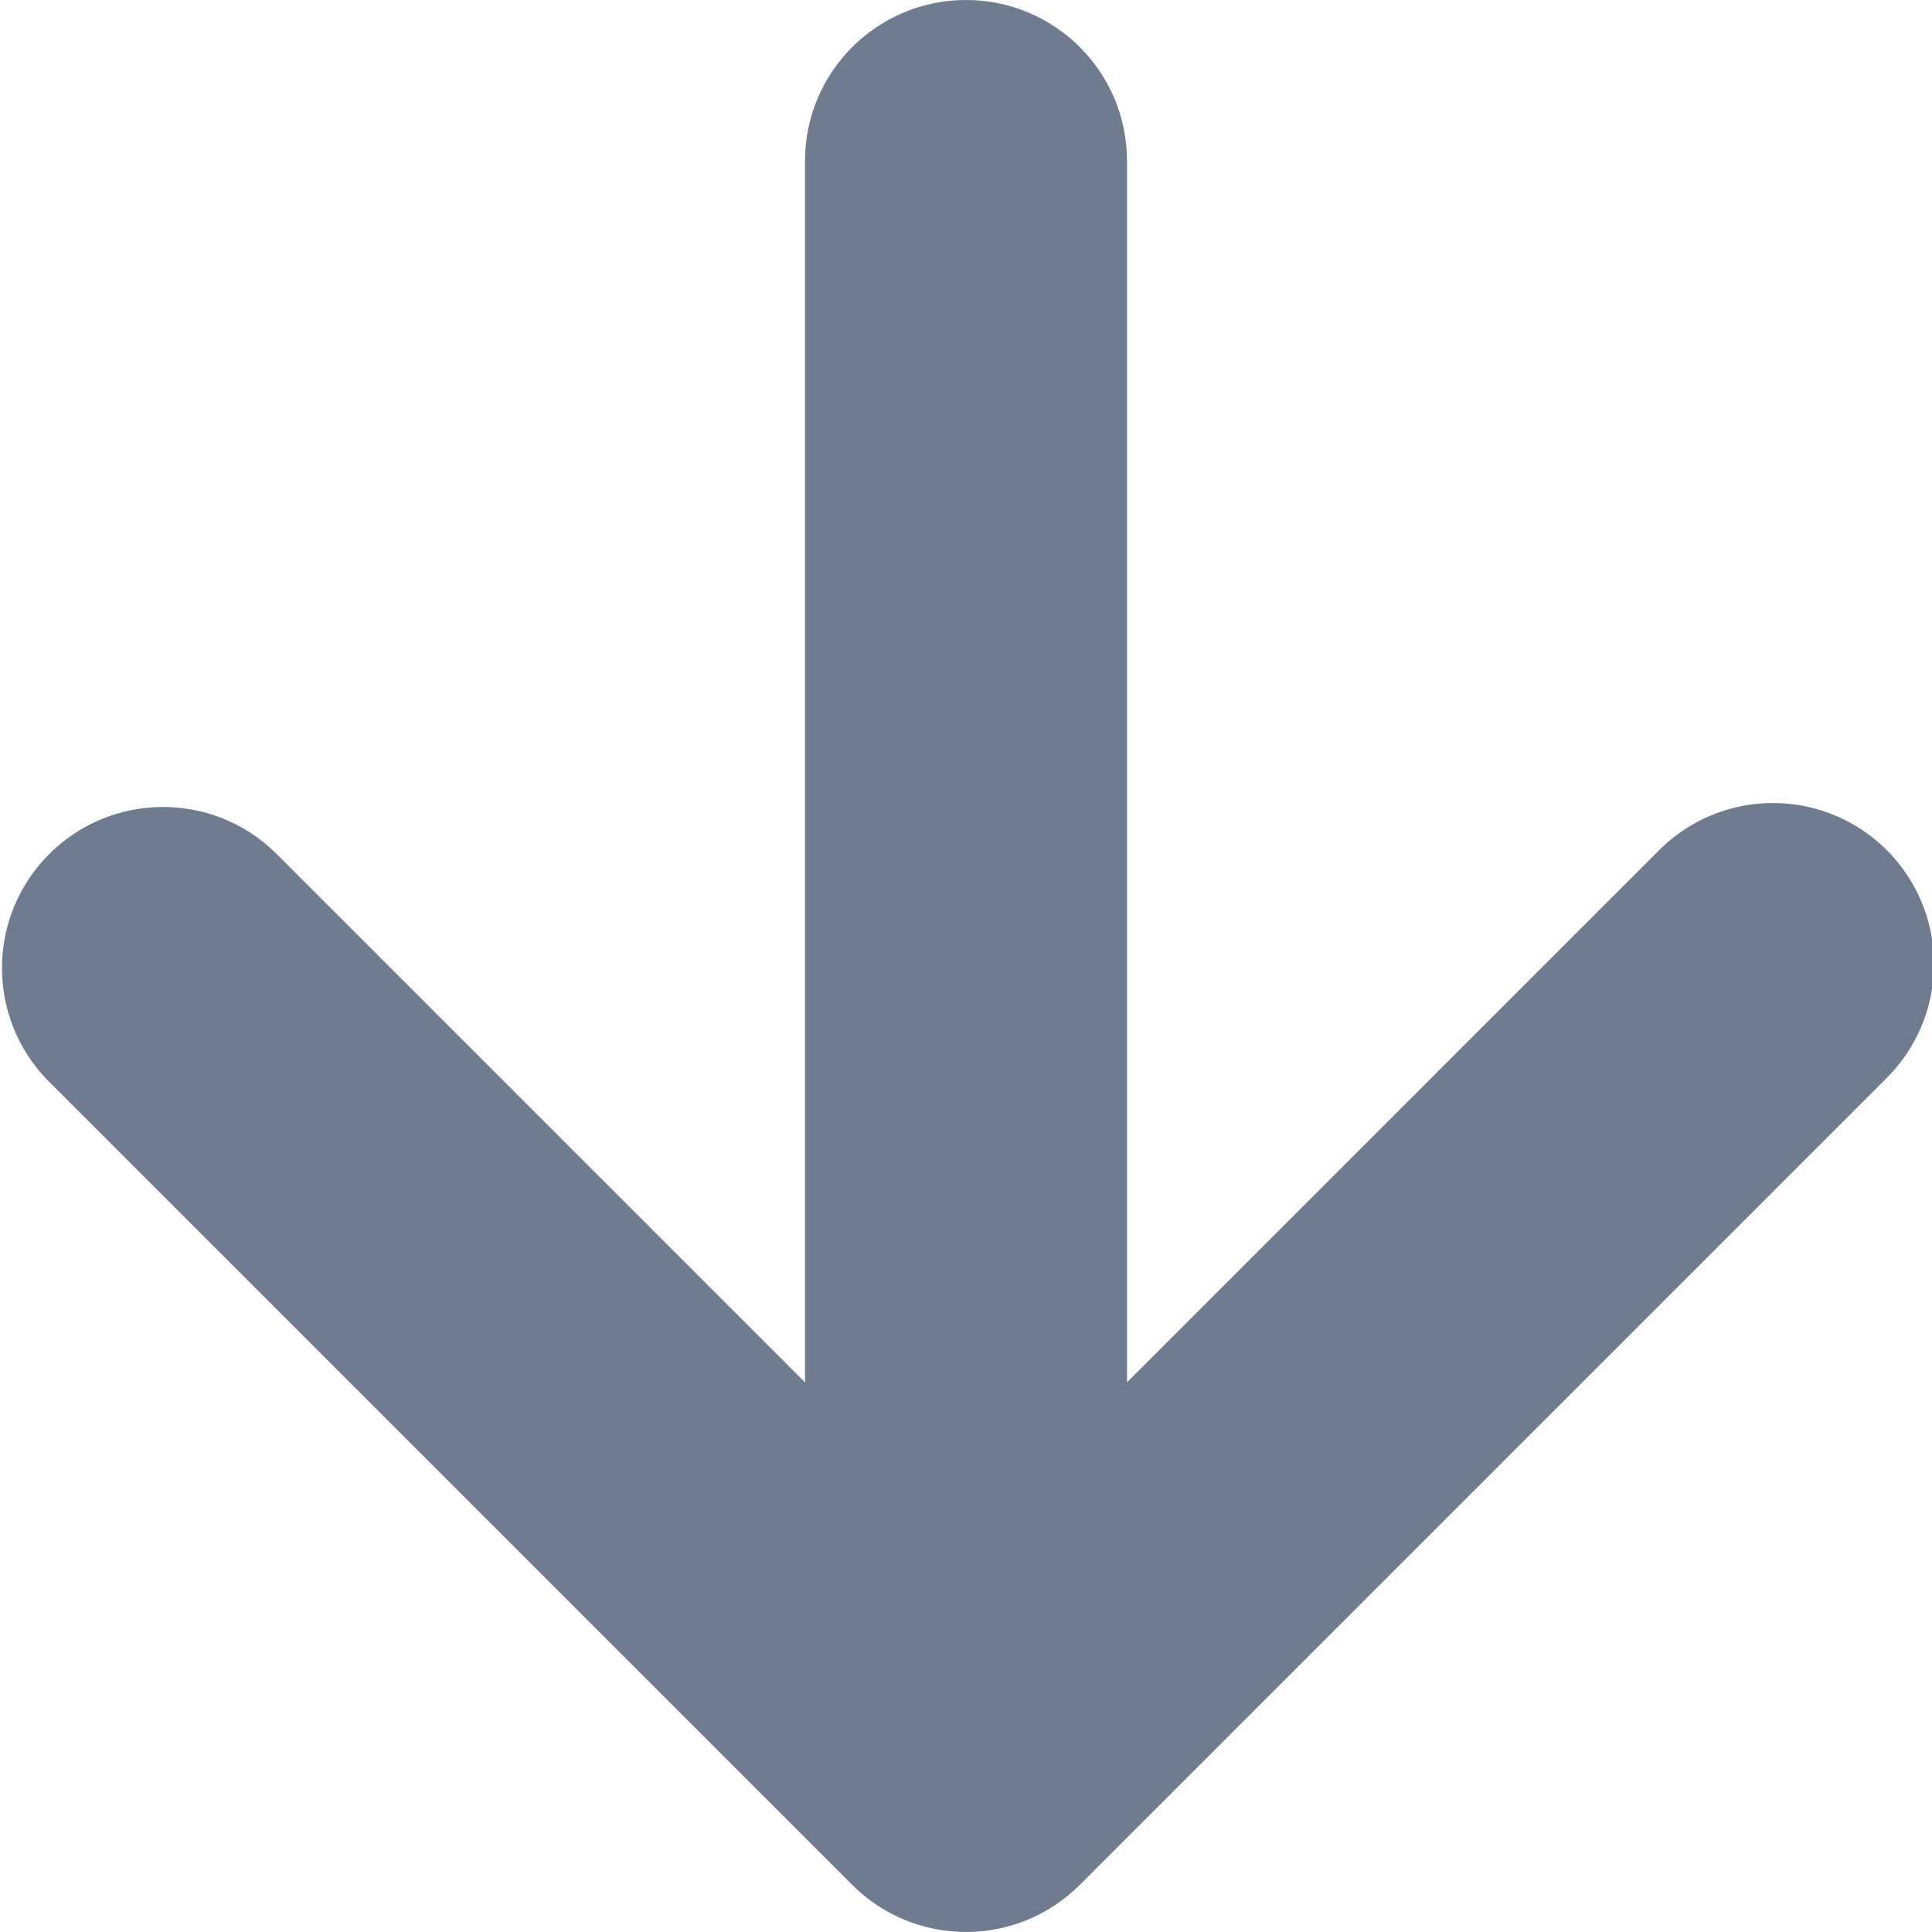
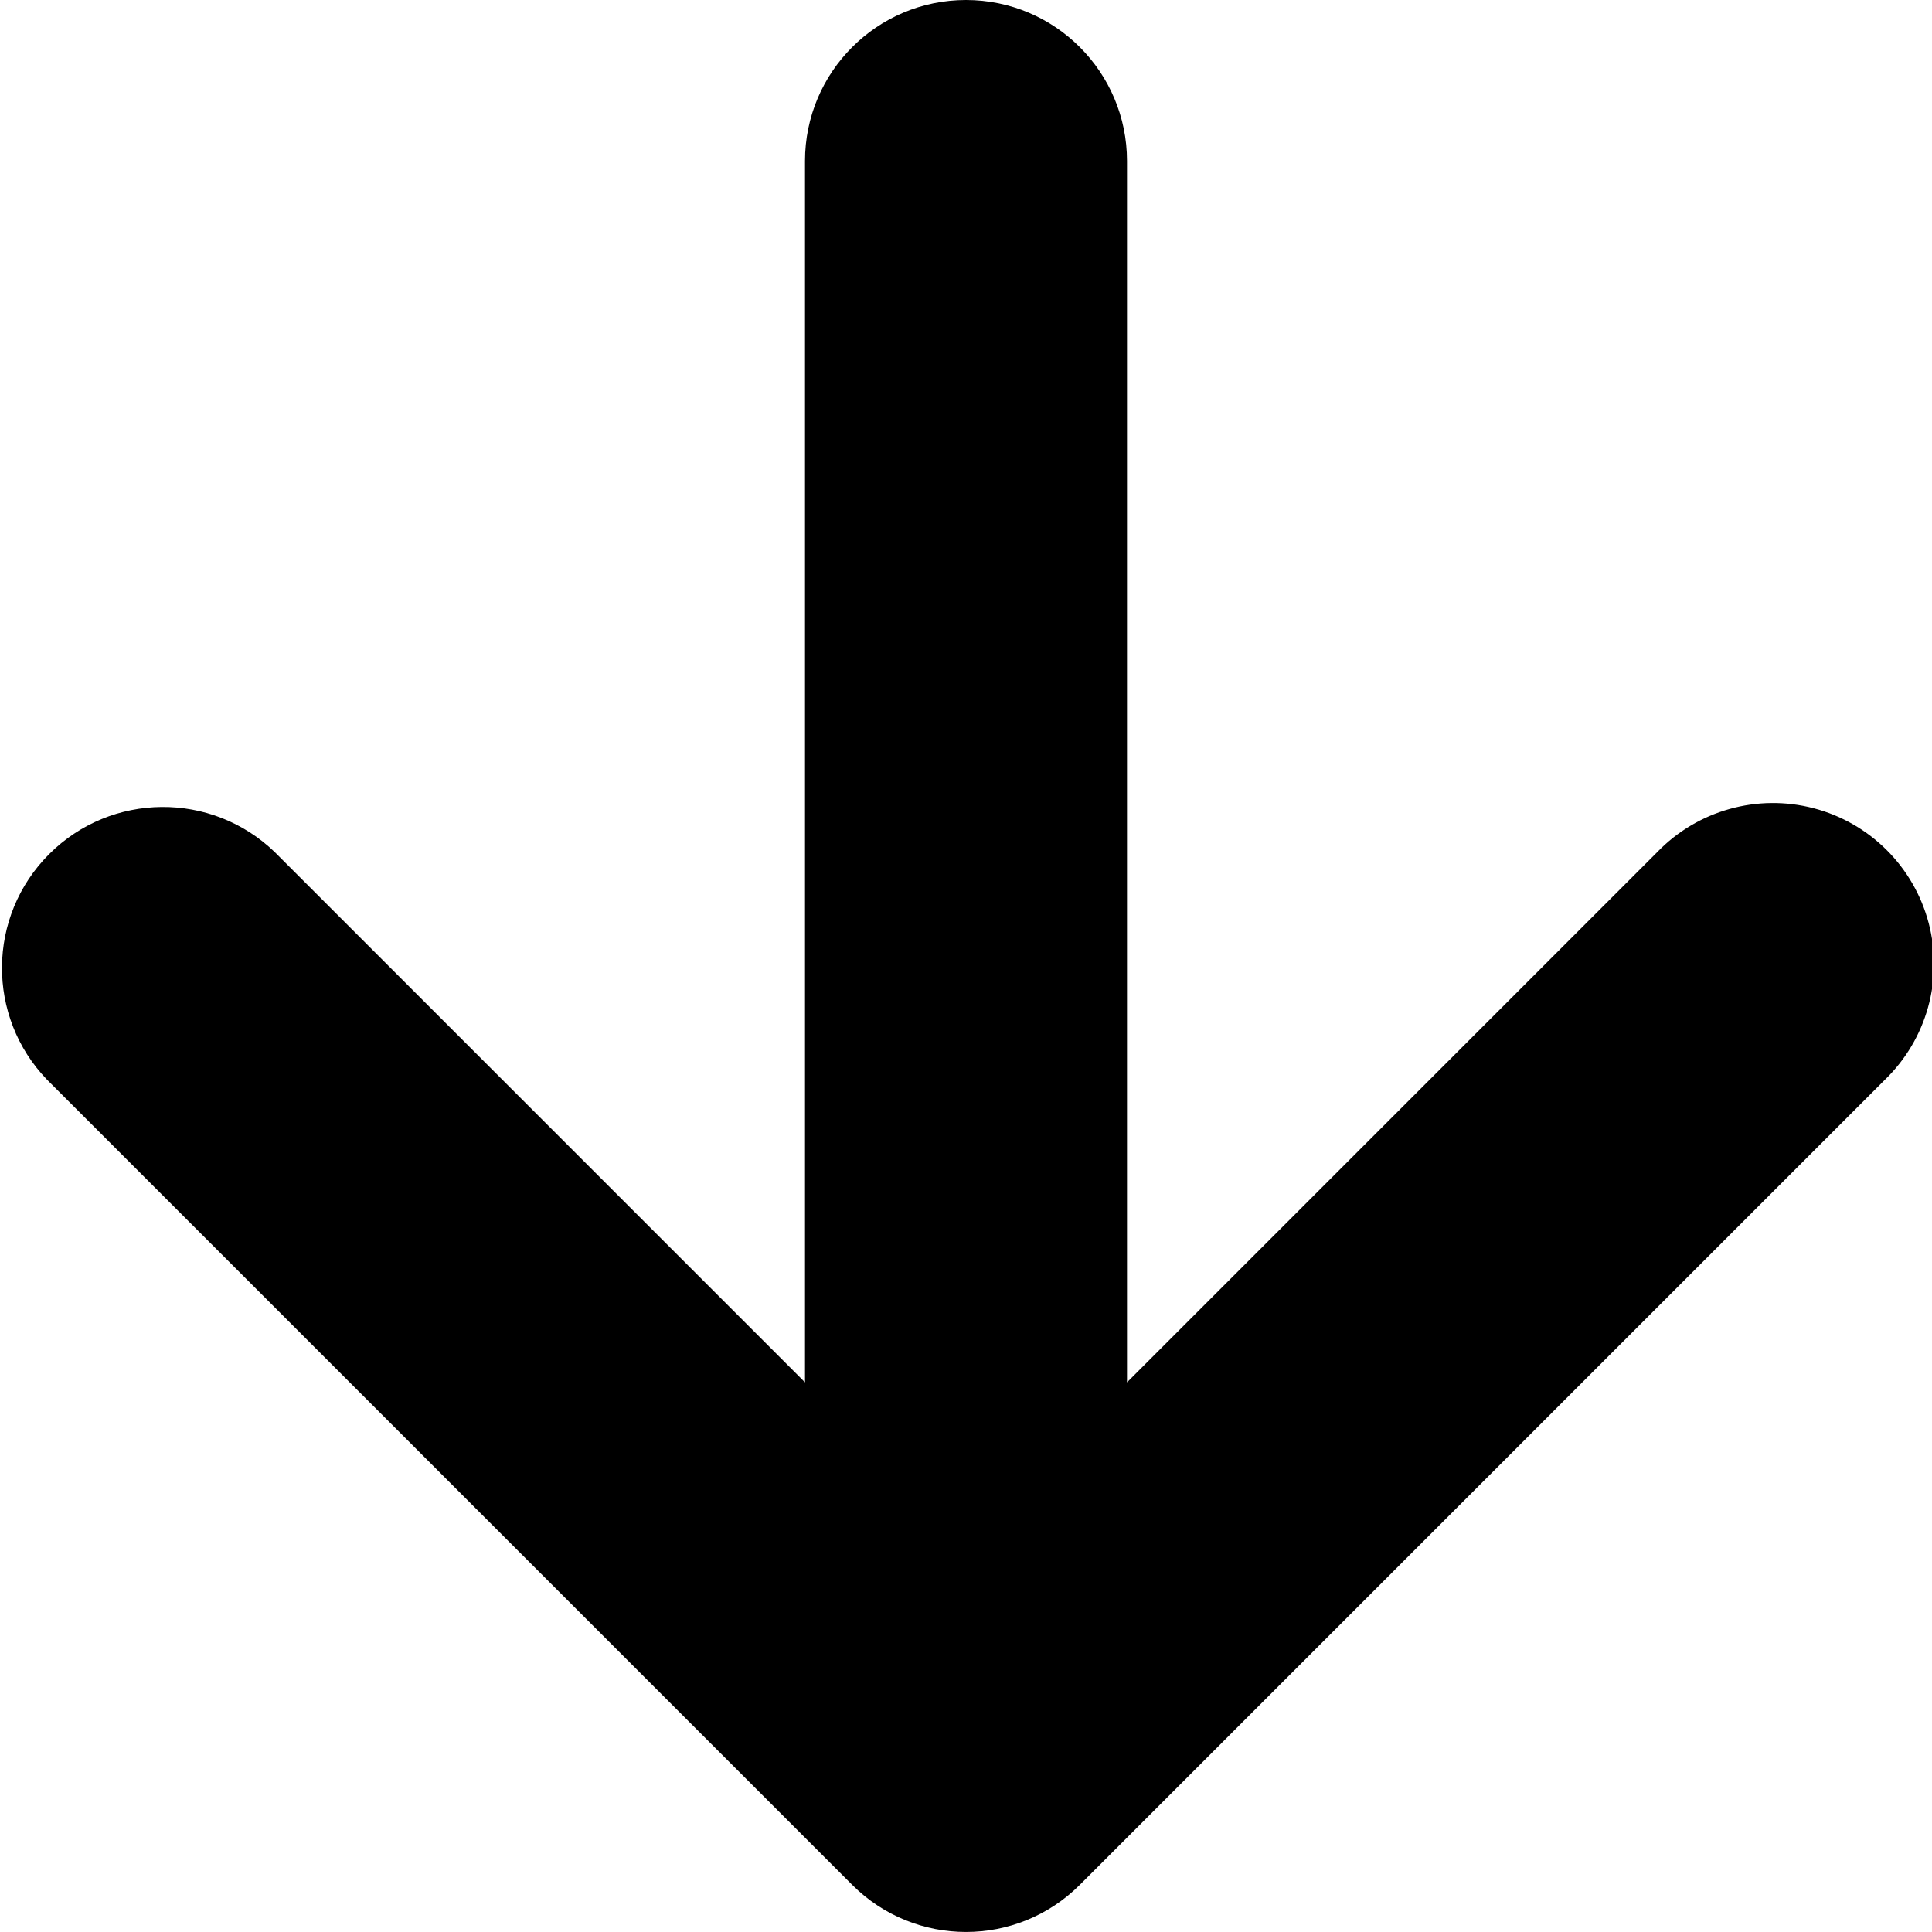
- <svg xmlns="http://www.w3.org/2000/svg" width="12" height="12" viewBox="0 0 12 12" fill="none">
-   <path fill-rule="evenodd" clip-rule="evenodd" d="M6 0a1 1 0 0 1 1 1v7.586l3.293-3.293a1 1 0 1 1 1.414 1.414l-5 5a1 1 0 0 1-1.414 0l-5-5a1 1 0 0 1 1.414-1.414L5 8.586V1a1 1 0 0 1 1-1z" fill="#6F7B8E" />
+ <svg xmlns="http://www.w3.org/2000/svg" width="12" height="12" viewBox="0 0 12 12">
+   <path fill-rule="evenodd" clip-rule="evenodd" d="M6 0a1 1 0 0 1 1 1v7.586l3.293-3.293a1 1 0 1 1 1.414 1.414l-5 5a1 1 0 0 1-1.414 0l-5-5a1 1 0 0 1 1.414-1.414L5 8.586V1a1 1 0 0 1 1-1z" />
</svg>
